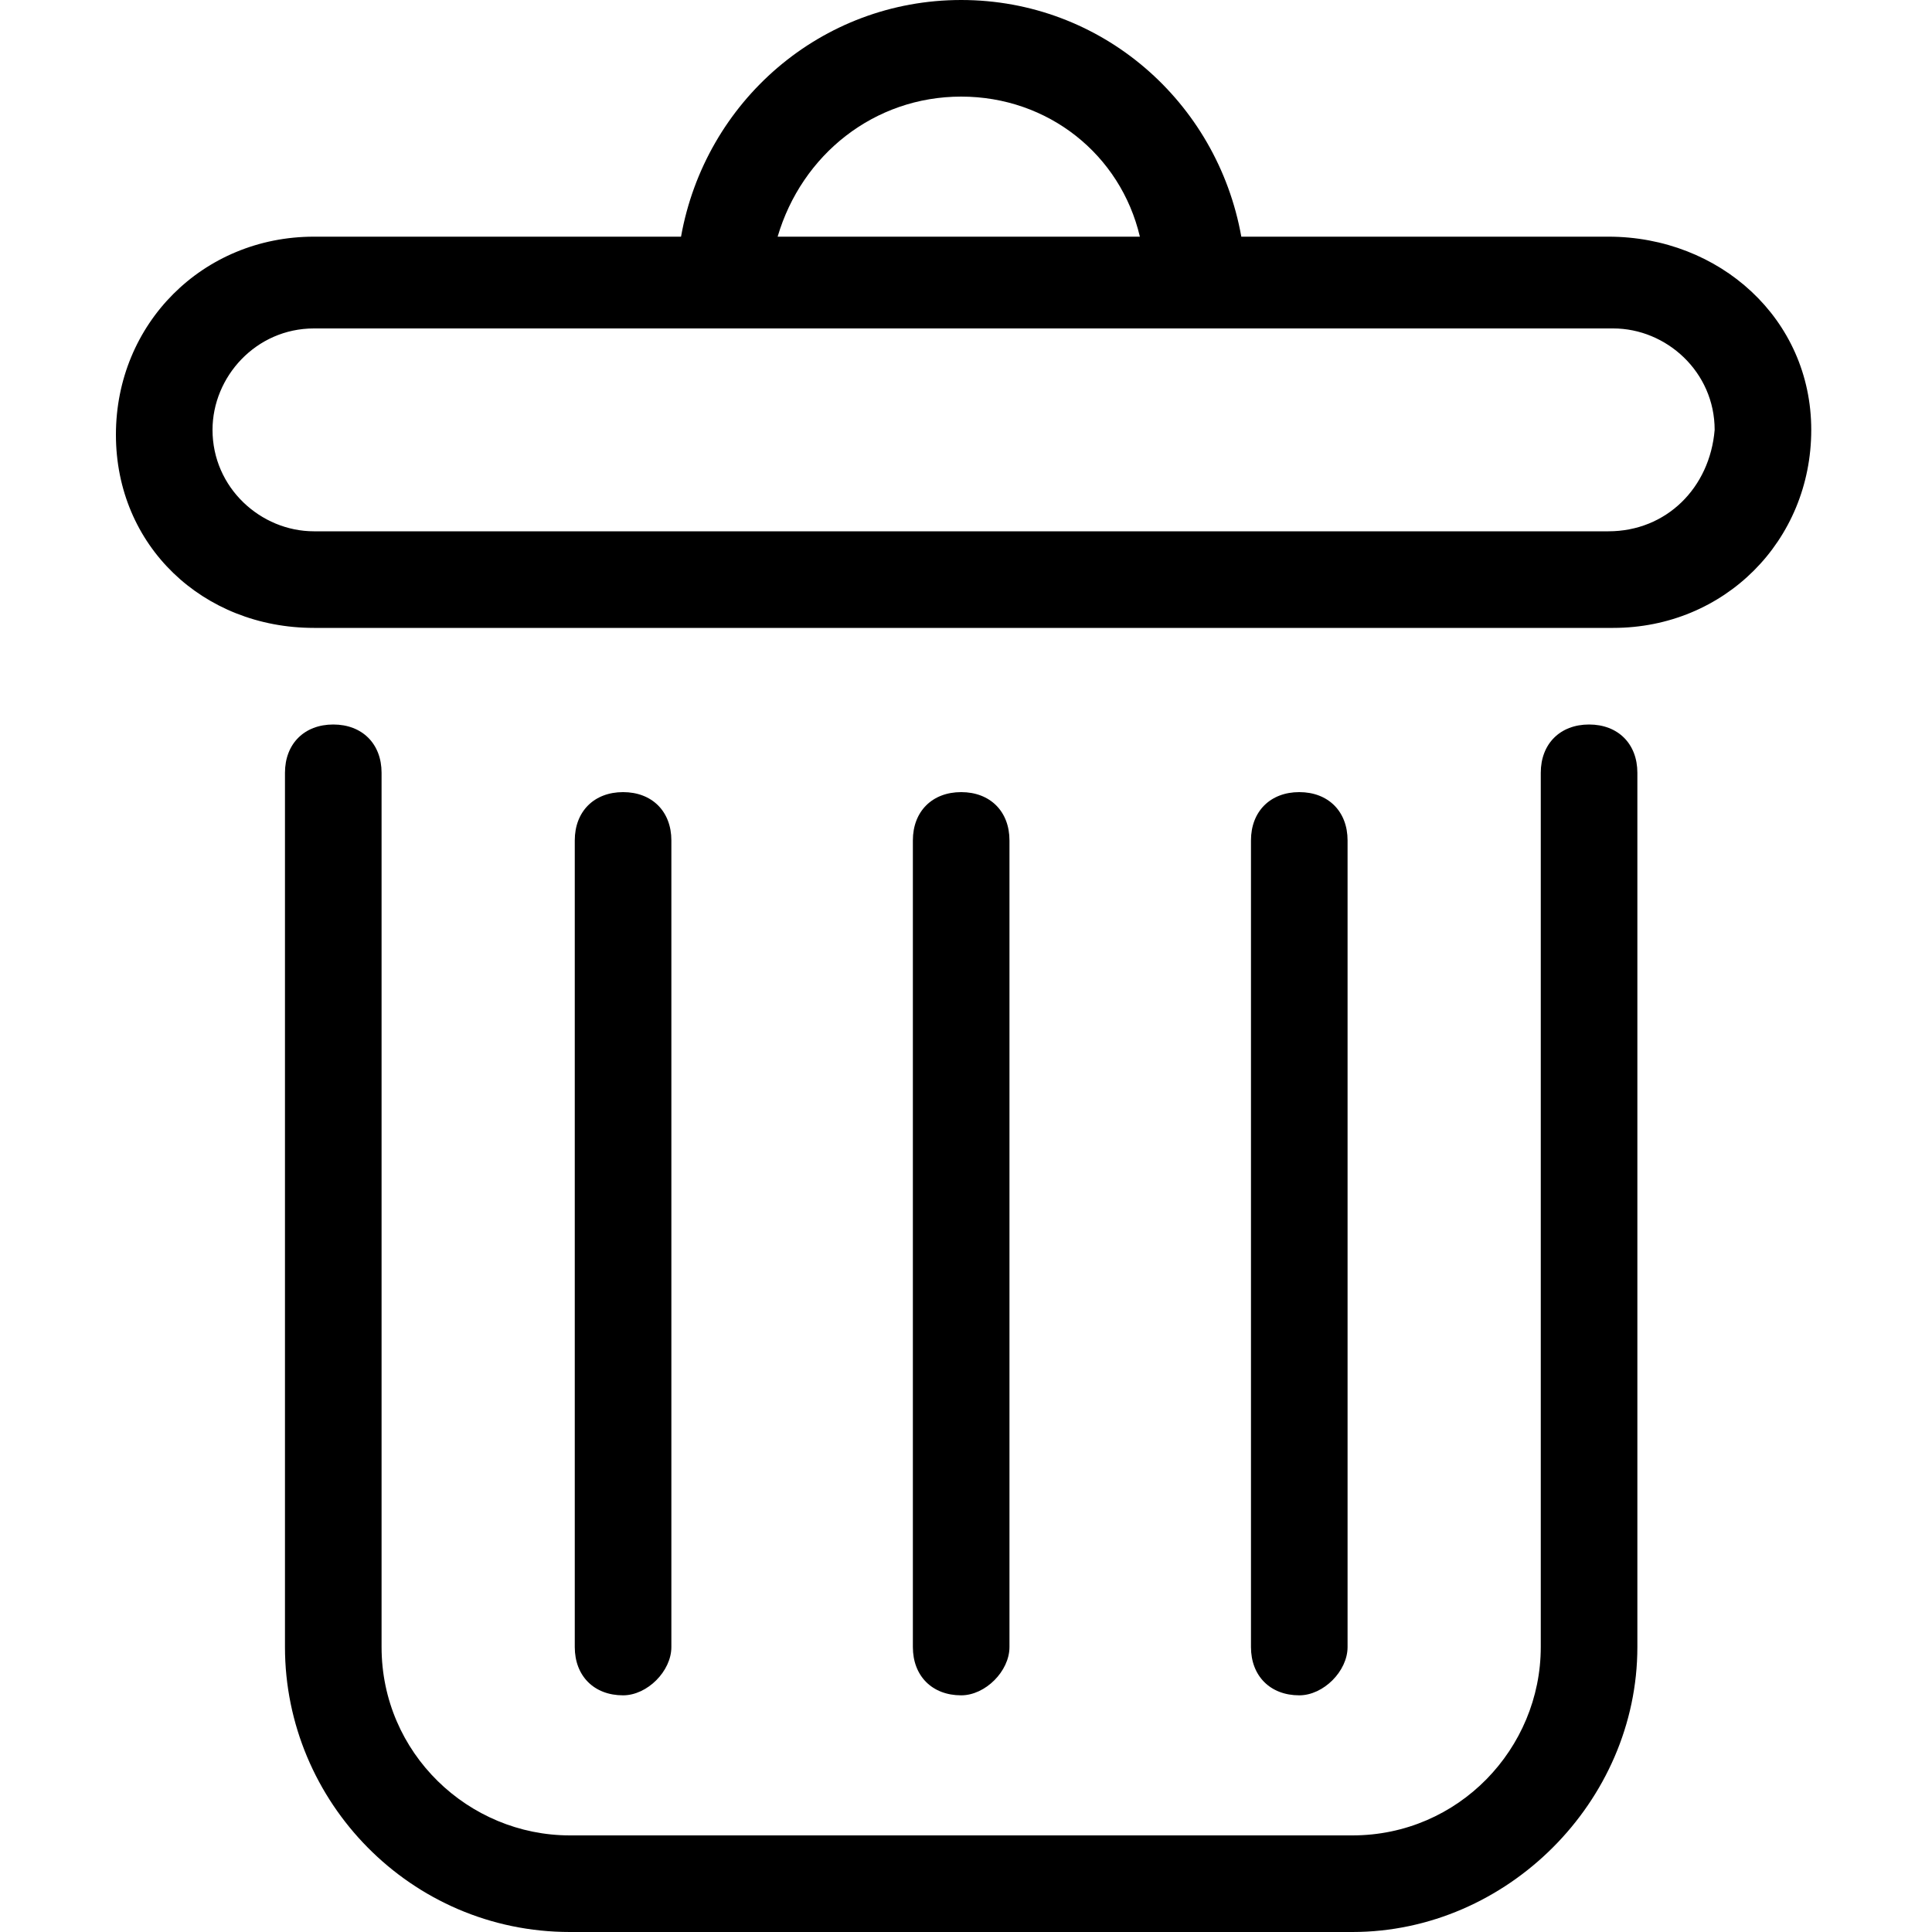
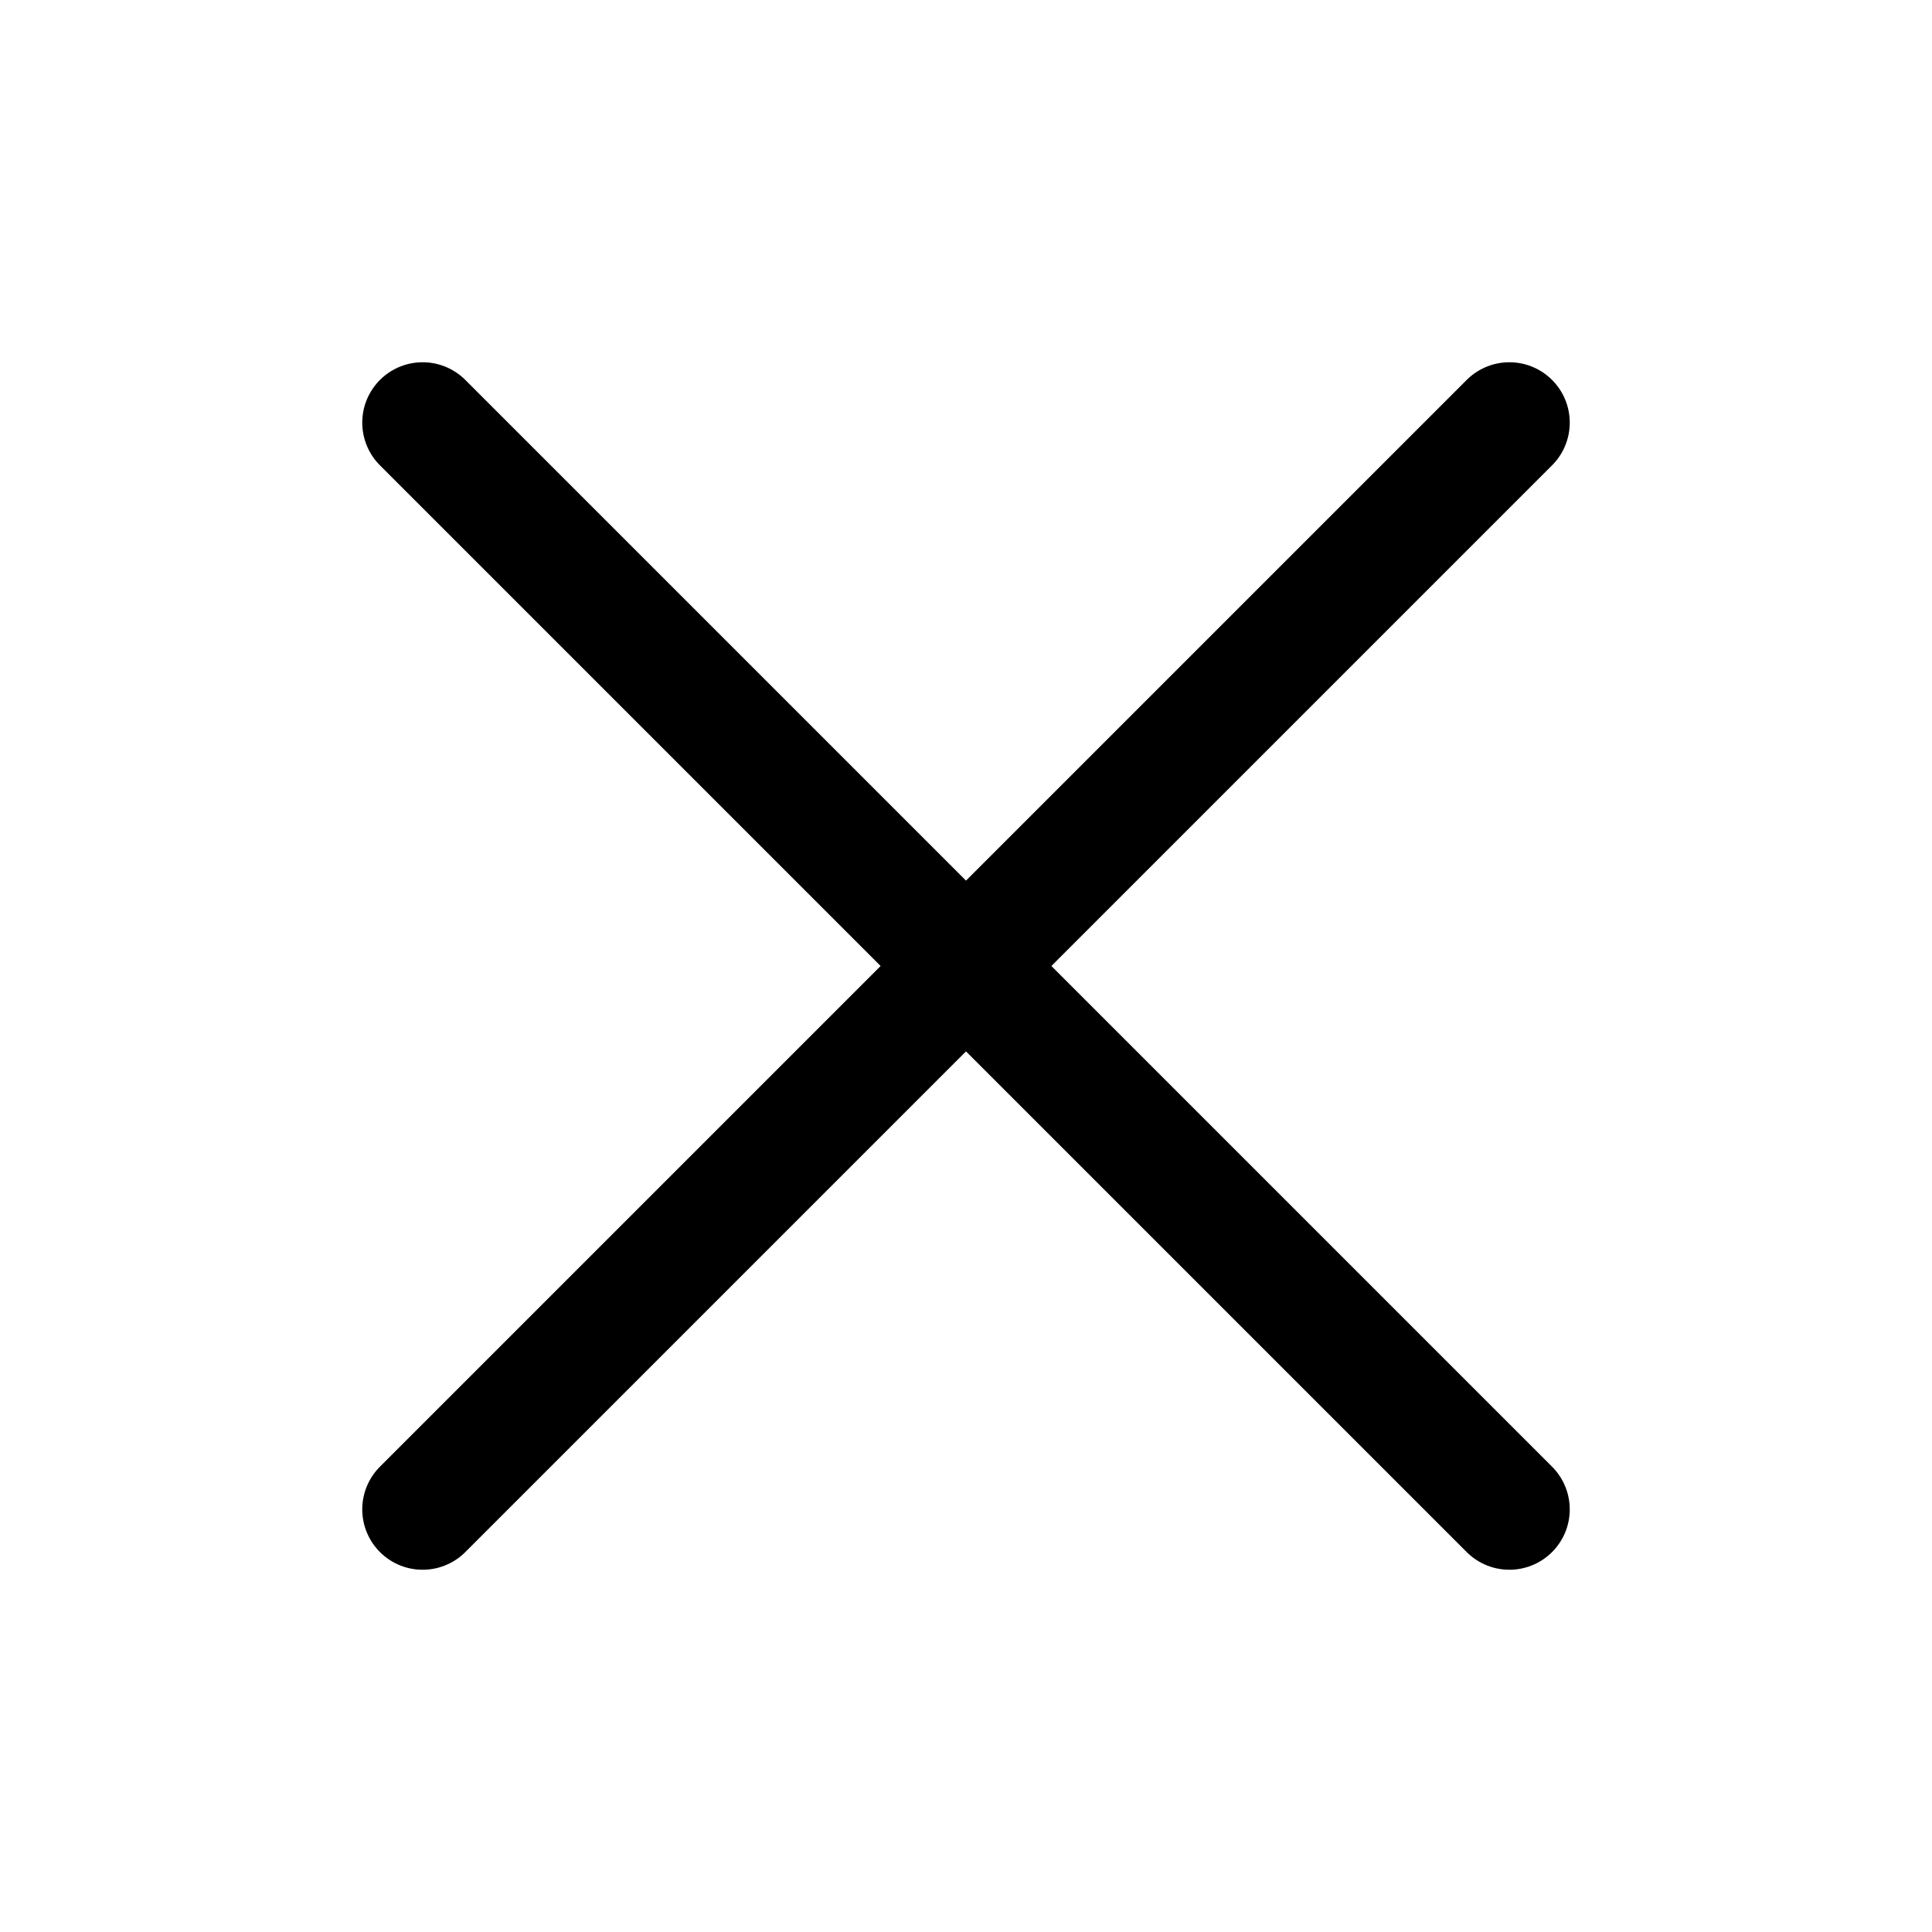
- <svg xmlns="http://www.w3.org/2000/svg" enable-background="new 0 0 40 40" id="Слой_1" version="1.1" viewBox="0 0 40 40" xml:space="preserve">
-   <g>
-     <path d="M28,40H11.8c-3.3,0-5.9-2.7-5.9-5.9V16c0-0.6,0.4-1,1-1s1,0.4,1,1v18.1c0,2.2,1.8,3.9,3.9,3.9H28c2.2,0,3.9-1.8,3.9-3.9V16   c0-0.6,0.4-1,1-1s1,0.4,1,1v18.1C33.9,37.3,31.2,40,28,40z" />
-   </g>
-   <g>
-     <path d="M33.3,4.9h-7.6C25.2,2.1,22.8,0,19.9,0s-5.3,2.1-5.8,4.9H6.5c-2.3,0-4.1,1.8-4.1,4.1S4.2,13,6.5,13h26.9   c2.3,0,4.1-1.8,4.1-4.1S35.6,4.9,33.3,4.9z M19.9,2c1.8,0,3.3,1.2,3.7,2.9h-7.5C16.6,3.2,18.1,2,19.9,2z M33.3,11H6.5   c-1.1,0-2.1-0.9-2.1-2.1c0-1.1,0.9-2.1,2.1-2.1h26.9c1.1,0,2.1,0.9,2.1,2.1C35.4,10.1,34.5,11,33.3,11z" />
-   </g>
-   <g>
-     <path d="M12.9,35.1c-0.6,0-1-0.4-1-1V17.4c0-0.6,0.4-1,1-1s1,0.4,1,1v16.7C13.9,34.6,13.4,35.1,12.9,35.1z" />
-   </g>
-   <g>
-     <path d="M26.9,35.1c-0.6,0-1-0.4-1-1V17.4c0-0.6,0.4-1,1-1s1,0.4,1,1v16.7C27.9,34.6,27.4,35.1,26.9,35.1z" />
-   </g>
-   <g>
-     <path d="M19.9,35.1c-0.6,0-1-0.4-1-1V17.4c0-0.6,0.4-1,1-1s1,0.4,1,1v16.7C20.9,34.6,20.4,35.1,19.9,35.1z" />
+ <svg xmlns="http://www.w3.org/2000/svg" viewBox="0 0 32 32">
+   <defs>
+     <style>.cls-1{fill:none;stroke:#000;stroke-linecap:round;stroke-linejoin:round;stroke-width:2px;}</style>
+   </defs>
+   <g id="cross">
+     <line class="cls-1" x1="7" x2="25" y1="7" y2="25" />
+     <line class="cls-1" x1="7" x2="25" y1="25" y2="7" />
  </g>
</svg>
